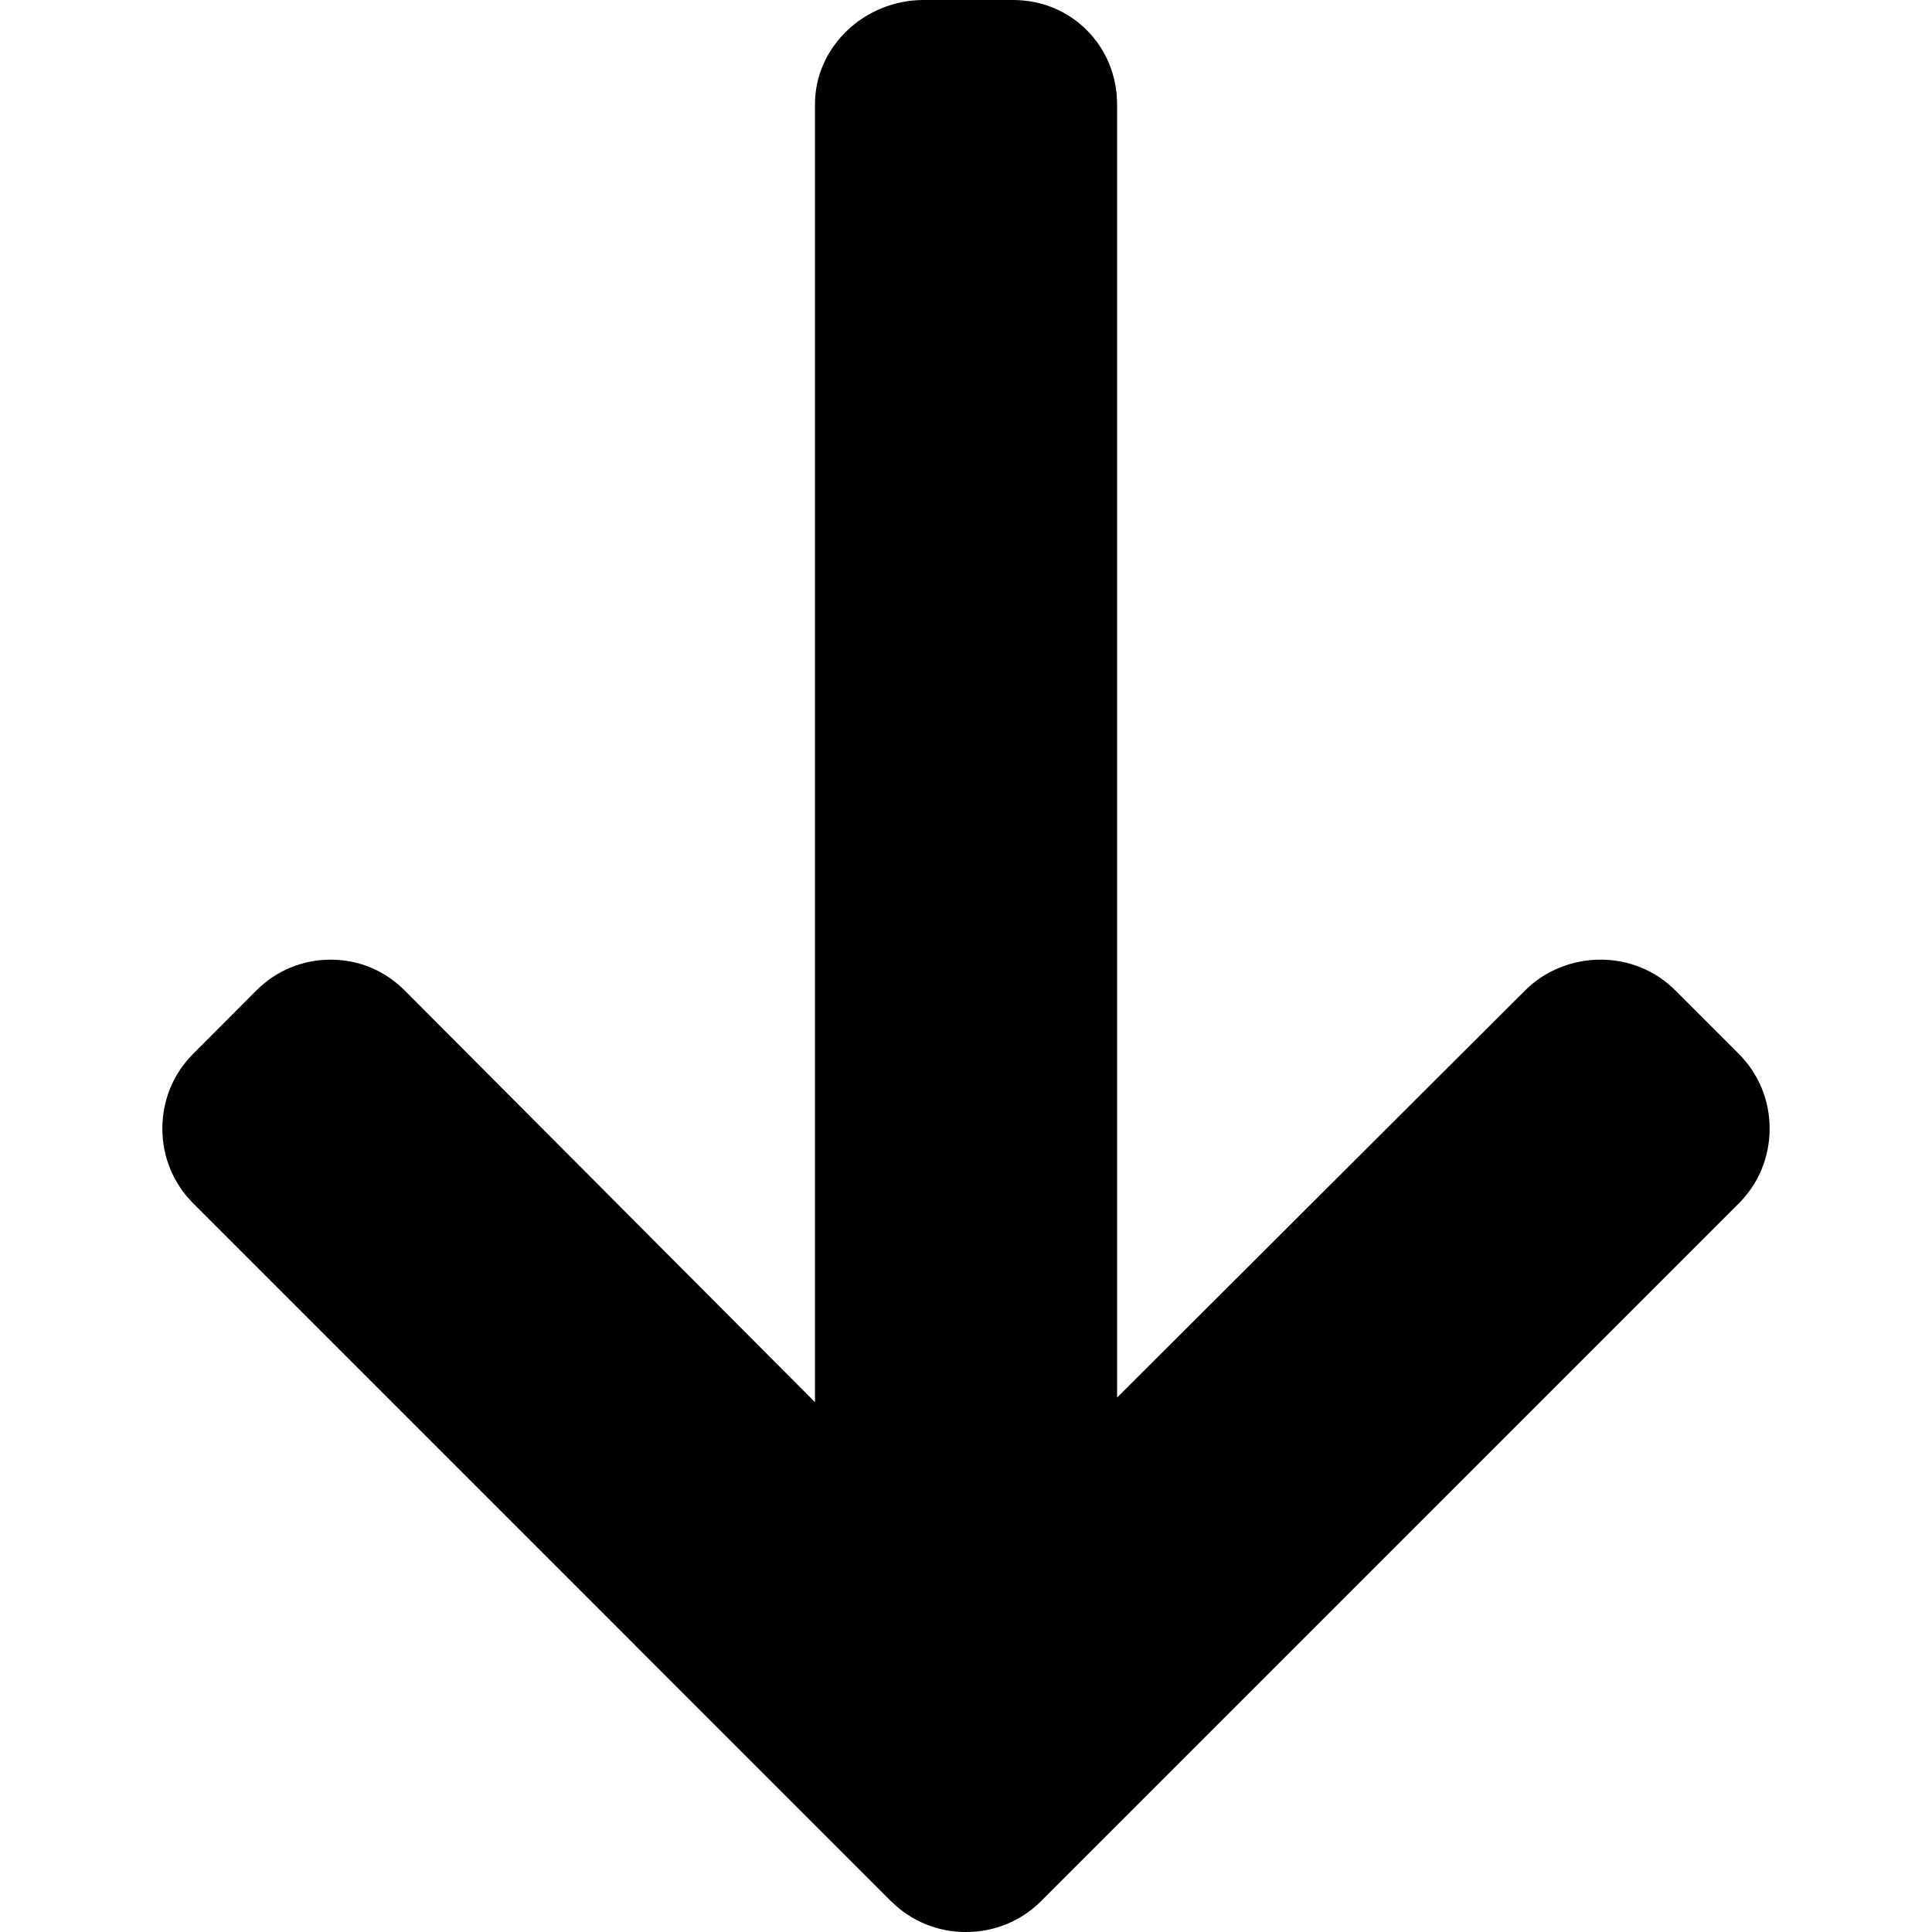
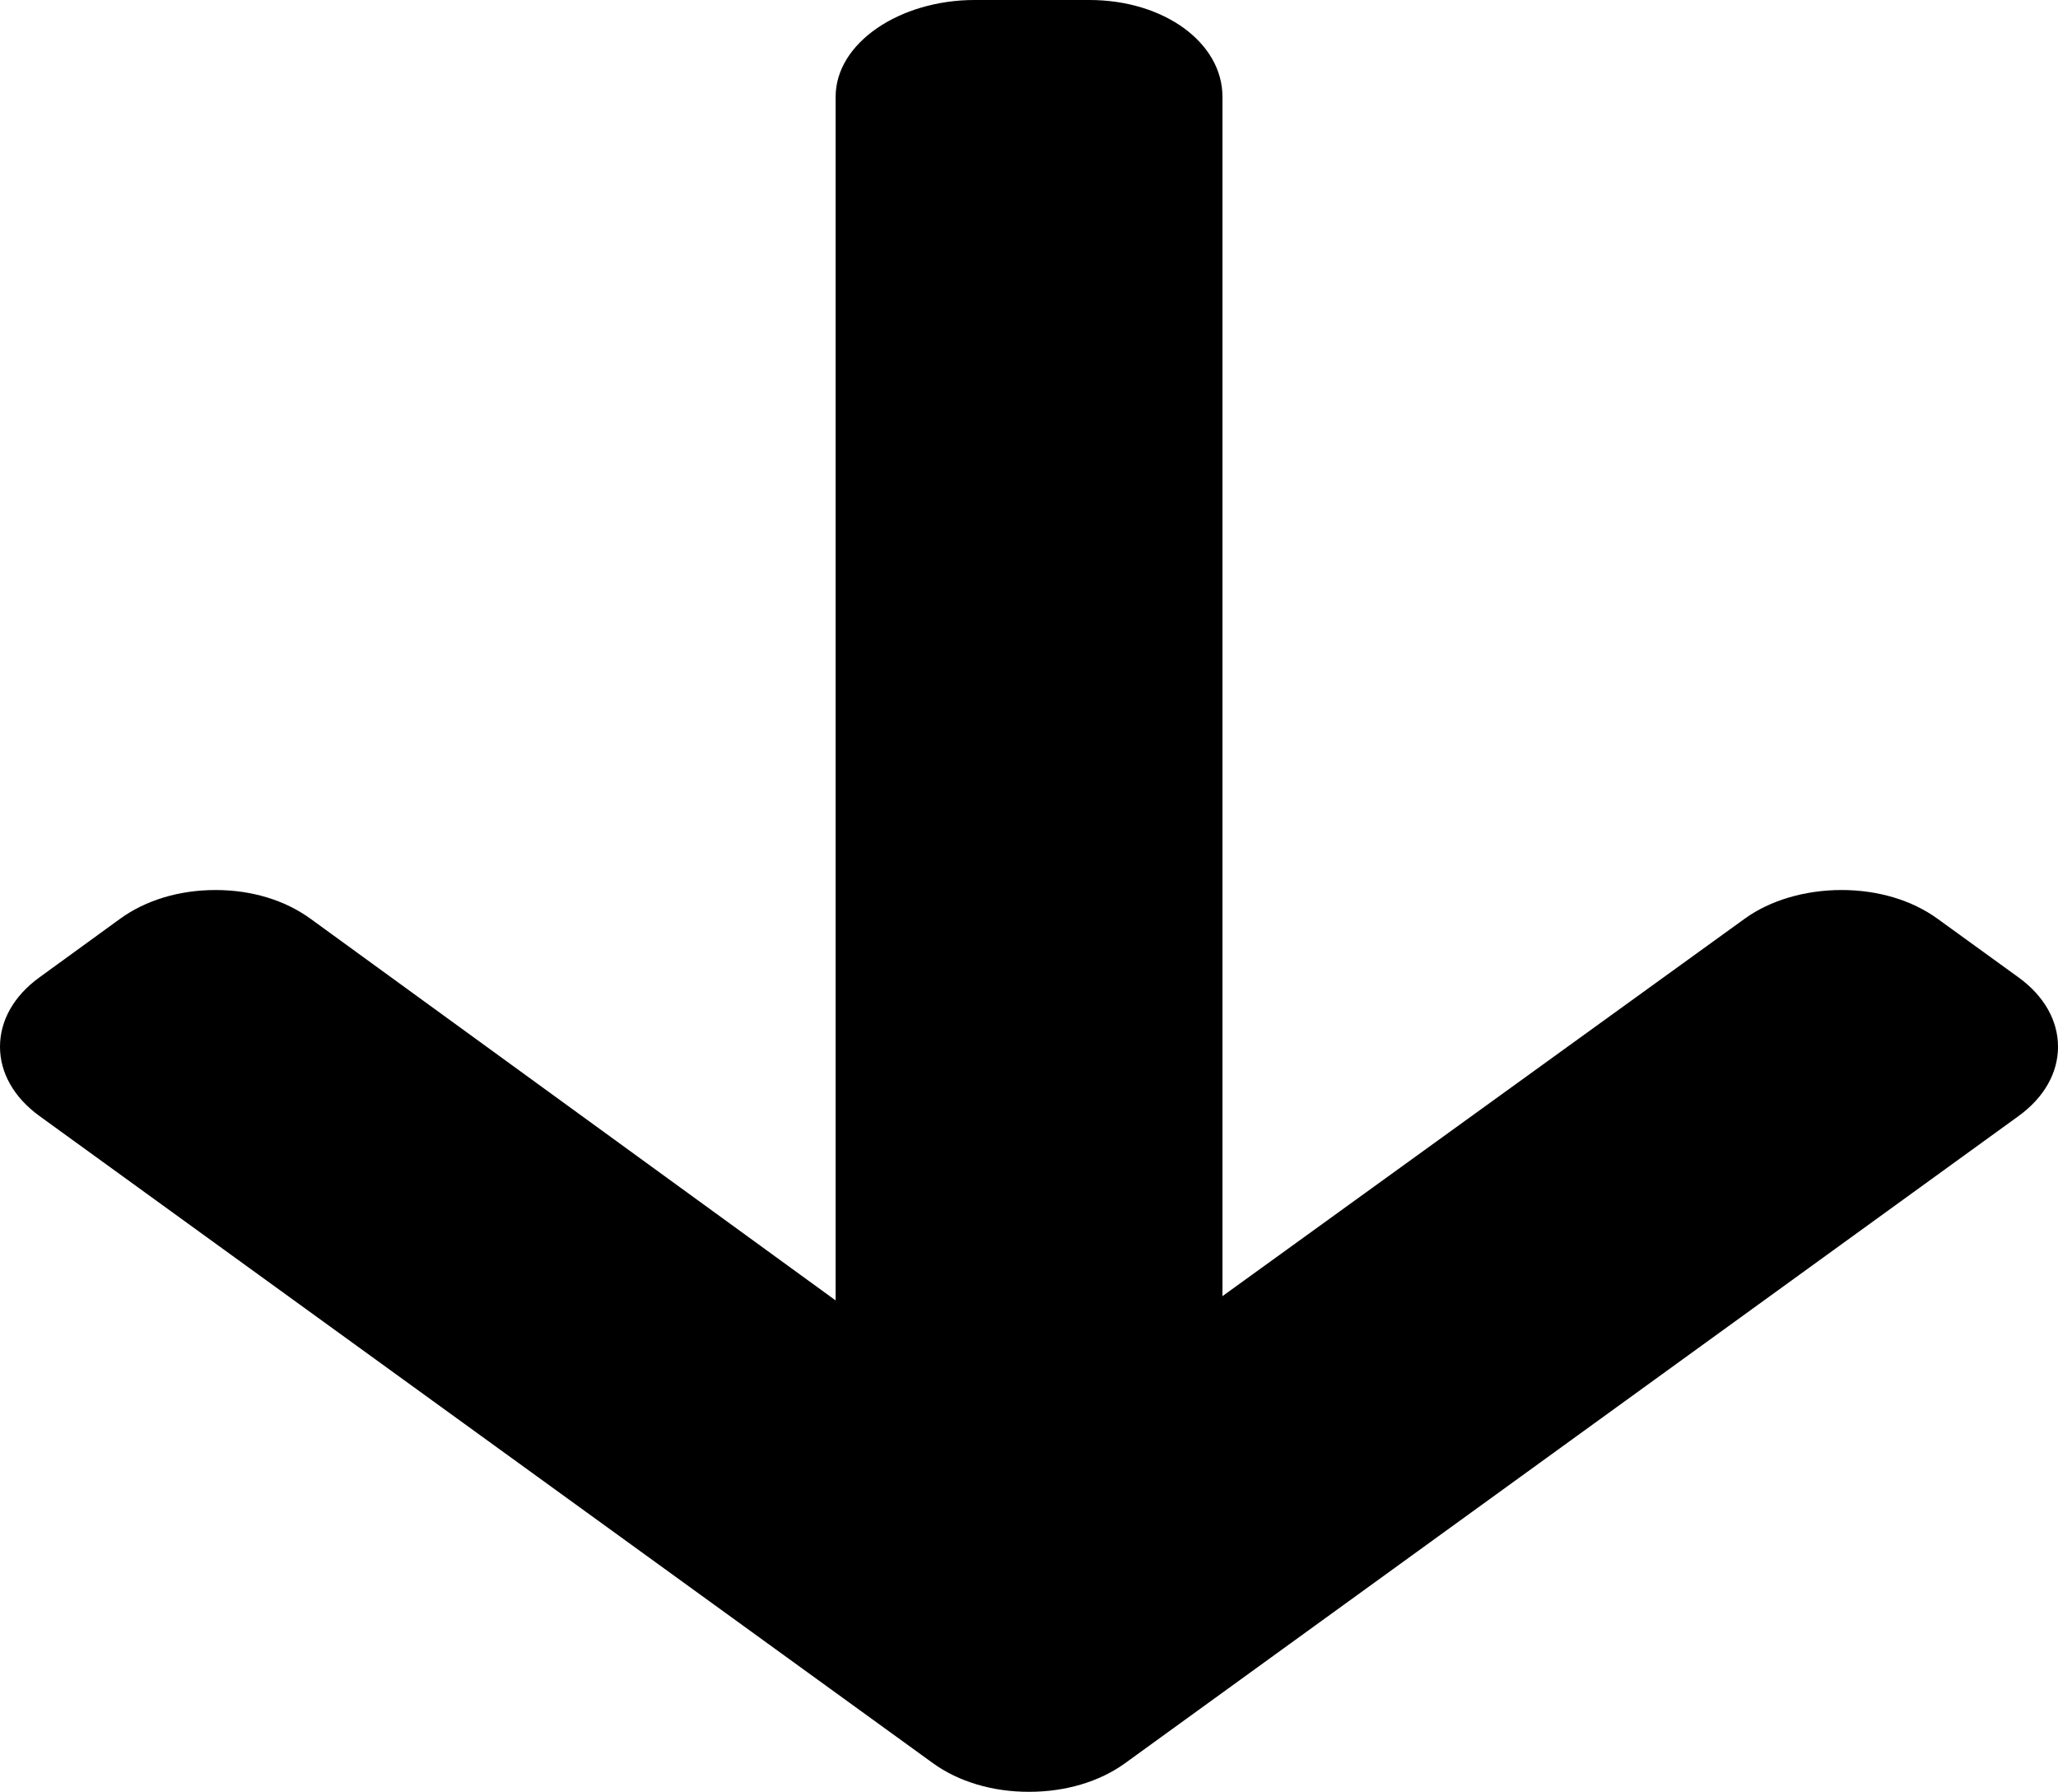
- <svg xmlns="http://www.w3.org/2000/svg" version="1.1" id="Layer_1" x="0px" y="0px" viewBox="0 0 492.004 492.004" style="enable-background:new 0 0 492.004 492.004;" xml:space="preserve">
+ <svg xmlns="http://www.w3.org/2000/svg" version="1.1" id="Layer_1" x="0px" y="0px" viewBox="0 0 44.151 38.443" xml:space="preserve" width="44.151" height="38.443">
  <defs id="defs41" />
-   <g id="g6" transform="rotate(90,246.002,246.002)">
+   <g id="g6" transform="matrix(0,0.07813471,-0.1078671,0,48.61119,0)">
    <g id="g4">
      <path d="M 484.14,226.886 306.46,49.202 c -5.072,-5.072 -11.832,-7.856 -19.04,-7.856 -7.216,0 -13.972,2.788 -19.044,7.856 l -16.132,16.136 c -5.068,5.064 -7.86,11.828 -7.86,19.04 0,7.208 2.792,14.2 7.86,19.264 L 355.9,207.526 H 26.58 C 11.732,207.526 0,219.15 0,234.002 v 22.812 c 0,14.852 11.732,27.648 26.58,27.648 H 357.076 L 252.248,388.926 c -5.068,5.072 -7.86,11.652 -7.86,18.864 0,7.204 2.792,13.88 7.86,18.948 l 16.132,16.084 c 5.072,5.072 11.828,7.836 19.044,7.836 7.208,0 13.968,-2.8 19.04,-7.872 l 177.68,-177.68 c 5.084,-5.088 7.88,-11.88 7.86,-19.1 0.016,-7.244 -2.776,-14.04 -7.864,-19.12 z" id="path2" />
    </g>
  </g>
-   <g id="g8">
+   <g id="g8" transform="translate(-208.7909,-235.1537)">
</g>
-   <g id="g10">
+   <g id="g10" transform="translate(-208.7909,-235.1537)">
</g>
-   <g id="g12">
+   <g id="g12" transform="translate(-208.7909,-235.1537)">
</g>
-   <g id="g14">
+   <g id="g14" transform="translate(-208.7909,-235.1537)">
</g>
-   <g id="g16">
+   <g id="g16" transform="translate(-208.7909,-235.1537)">
</g>
-   <g id="g18">
+   <g id="g18" transform="translate(-208.7909,-235.1537)">
</g>
-   <g id="g20">
+   <g id="g20" transform="translate(-208.7909,-235.1537)">
</g>
-   <g id="g22">
+   <g id="g22" transform="translate(-208.7909,-235.1537)">
</g>
-   <g id="g24">
+   <g id="g24" transform="translate(-208.7909,-235.1537)">
</g>
-   <g id="g26">
+   <g id="g26" transform="translate(-208.7909,-235.1537)">
</g>
-   <g id="g28">
+   <g id="g28" transform="translate(-208.7909,-235.1537)">
</g>
-   <g id="g30">
+   <g id="g30" transform="translate(-208.7909,-235.1537)">
</g>
-   <g id="g32">
+   <g id="g32" transform="translate(-208.7909,-235.1537)">
</g>
-   <g id="g34">
+   <g id="g34" transform="translate(-208.7909,-235.1537)">
</g>
-   <g id="g36">
+   <g id="g36" transform="translate(-208.7909,-235.1537)">
</g>
</svg>
